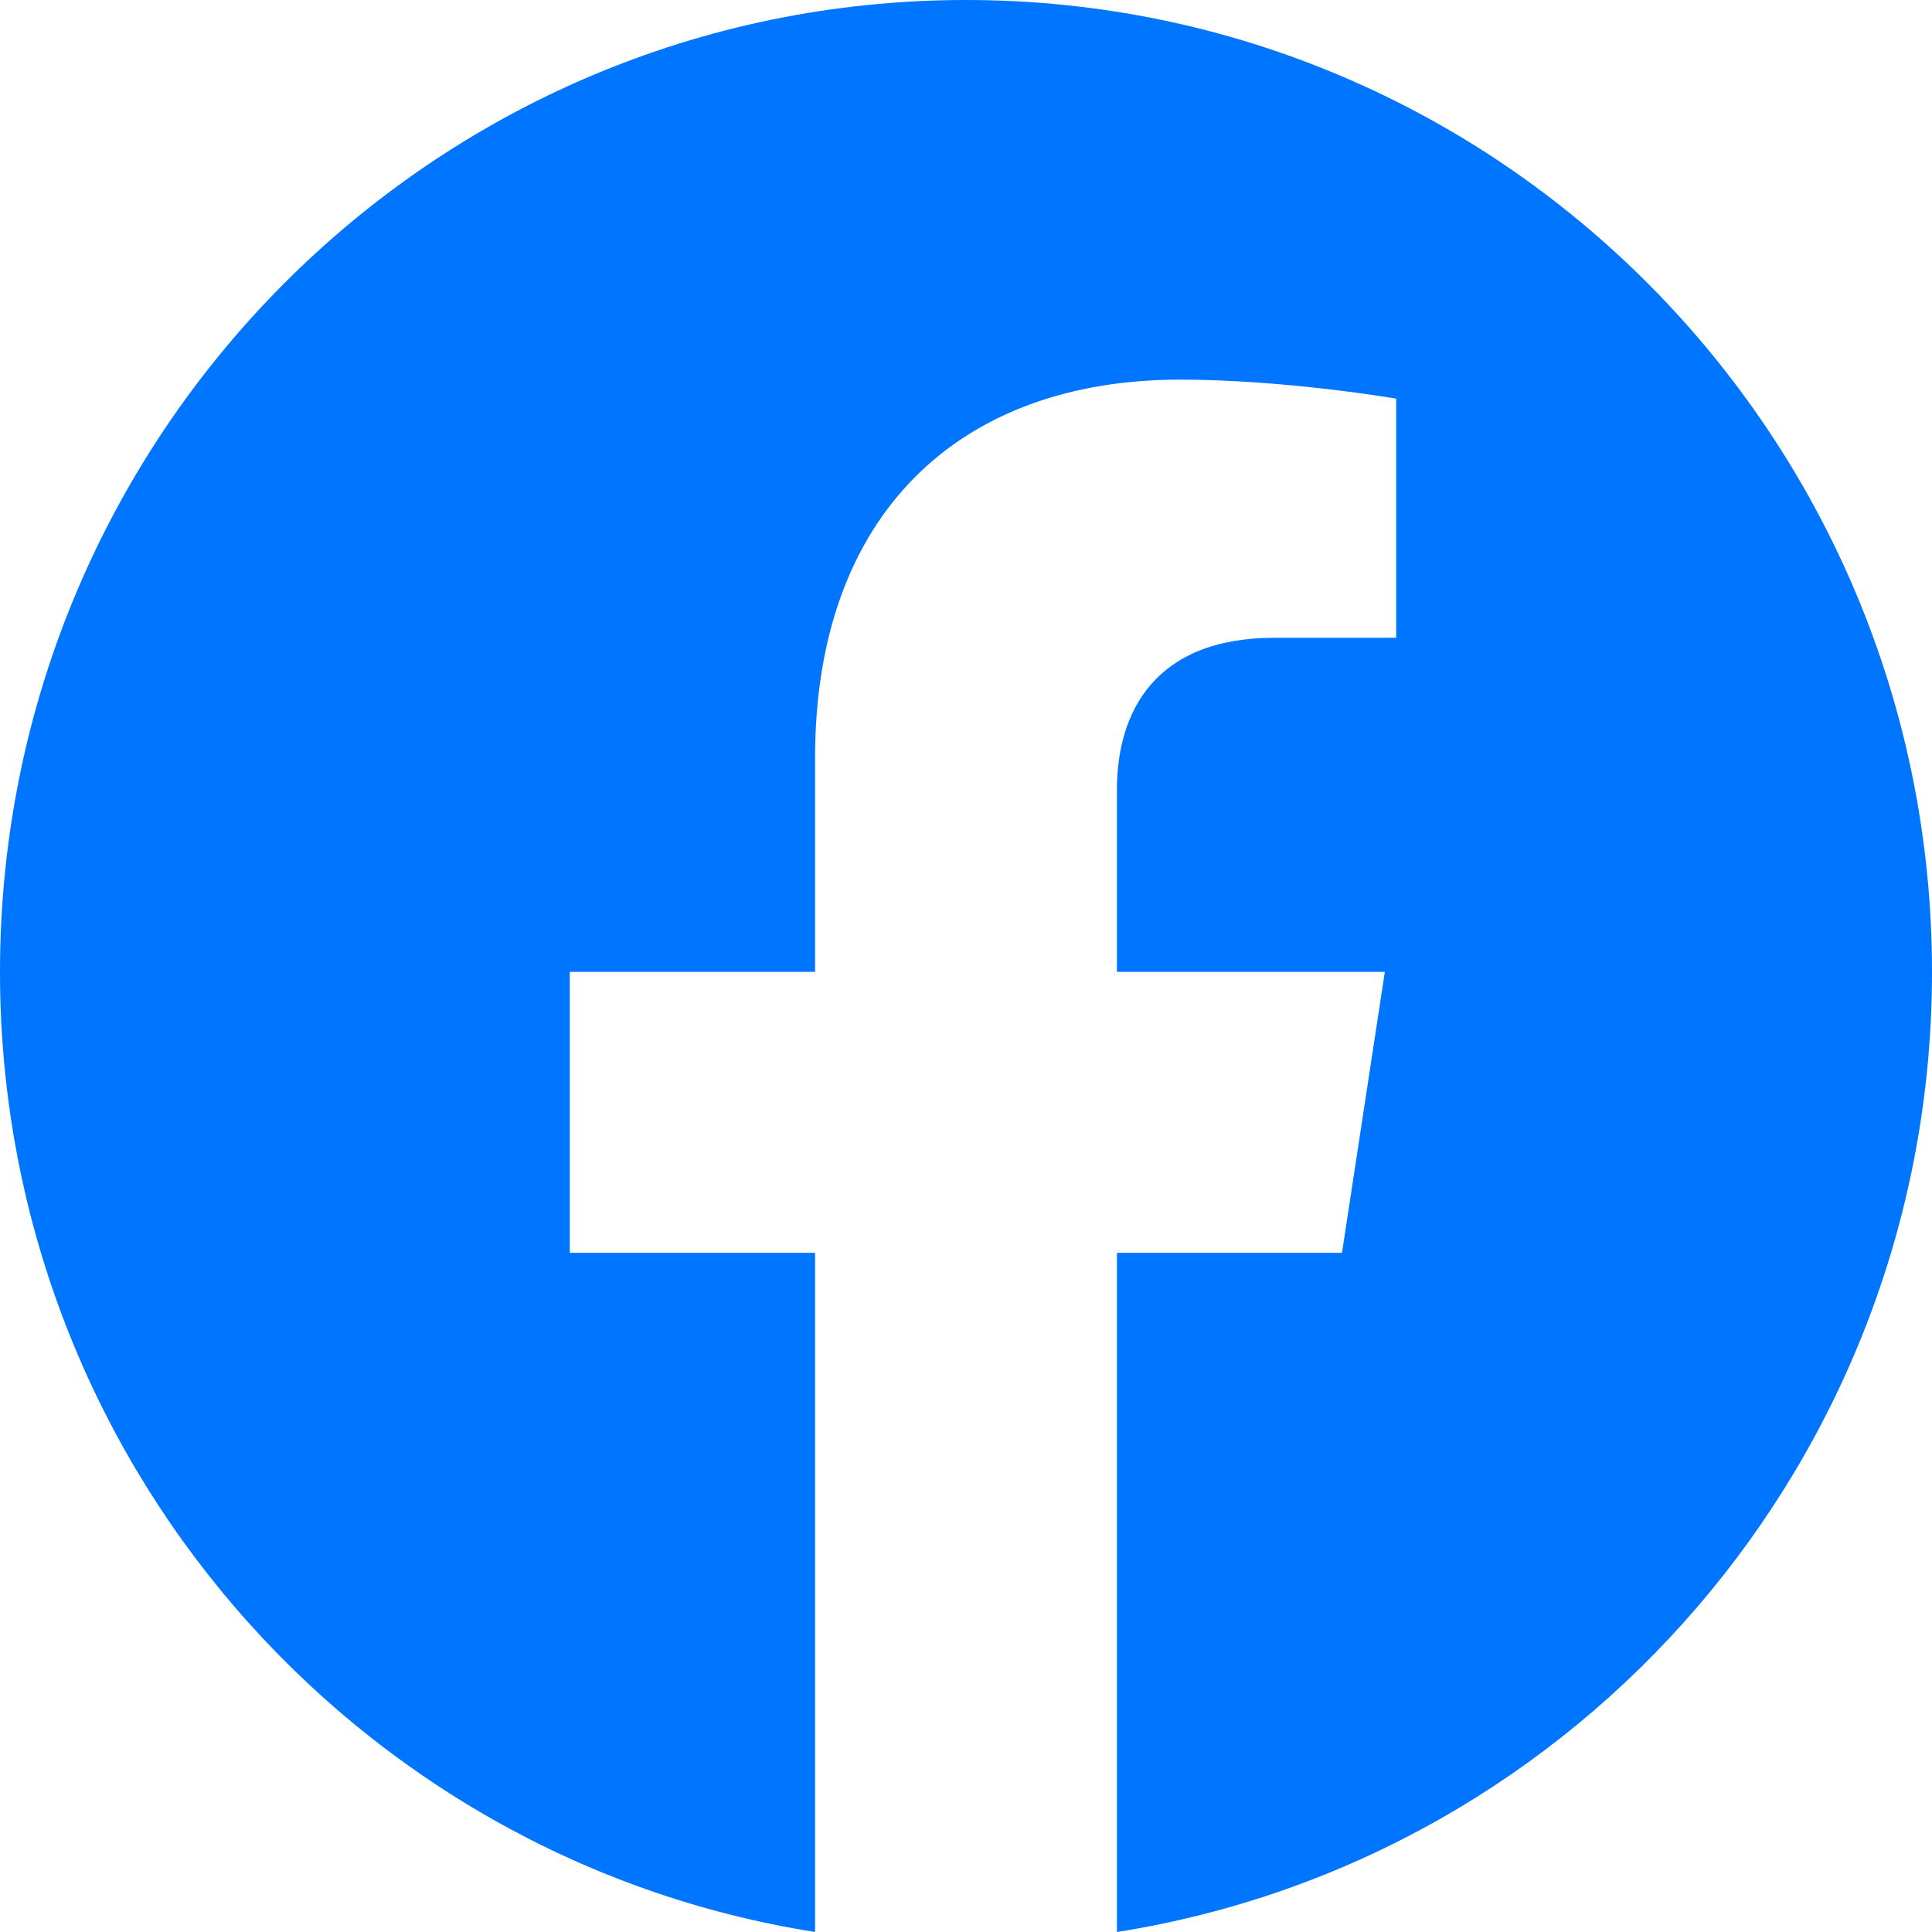
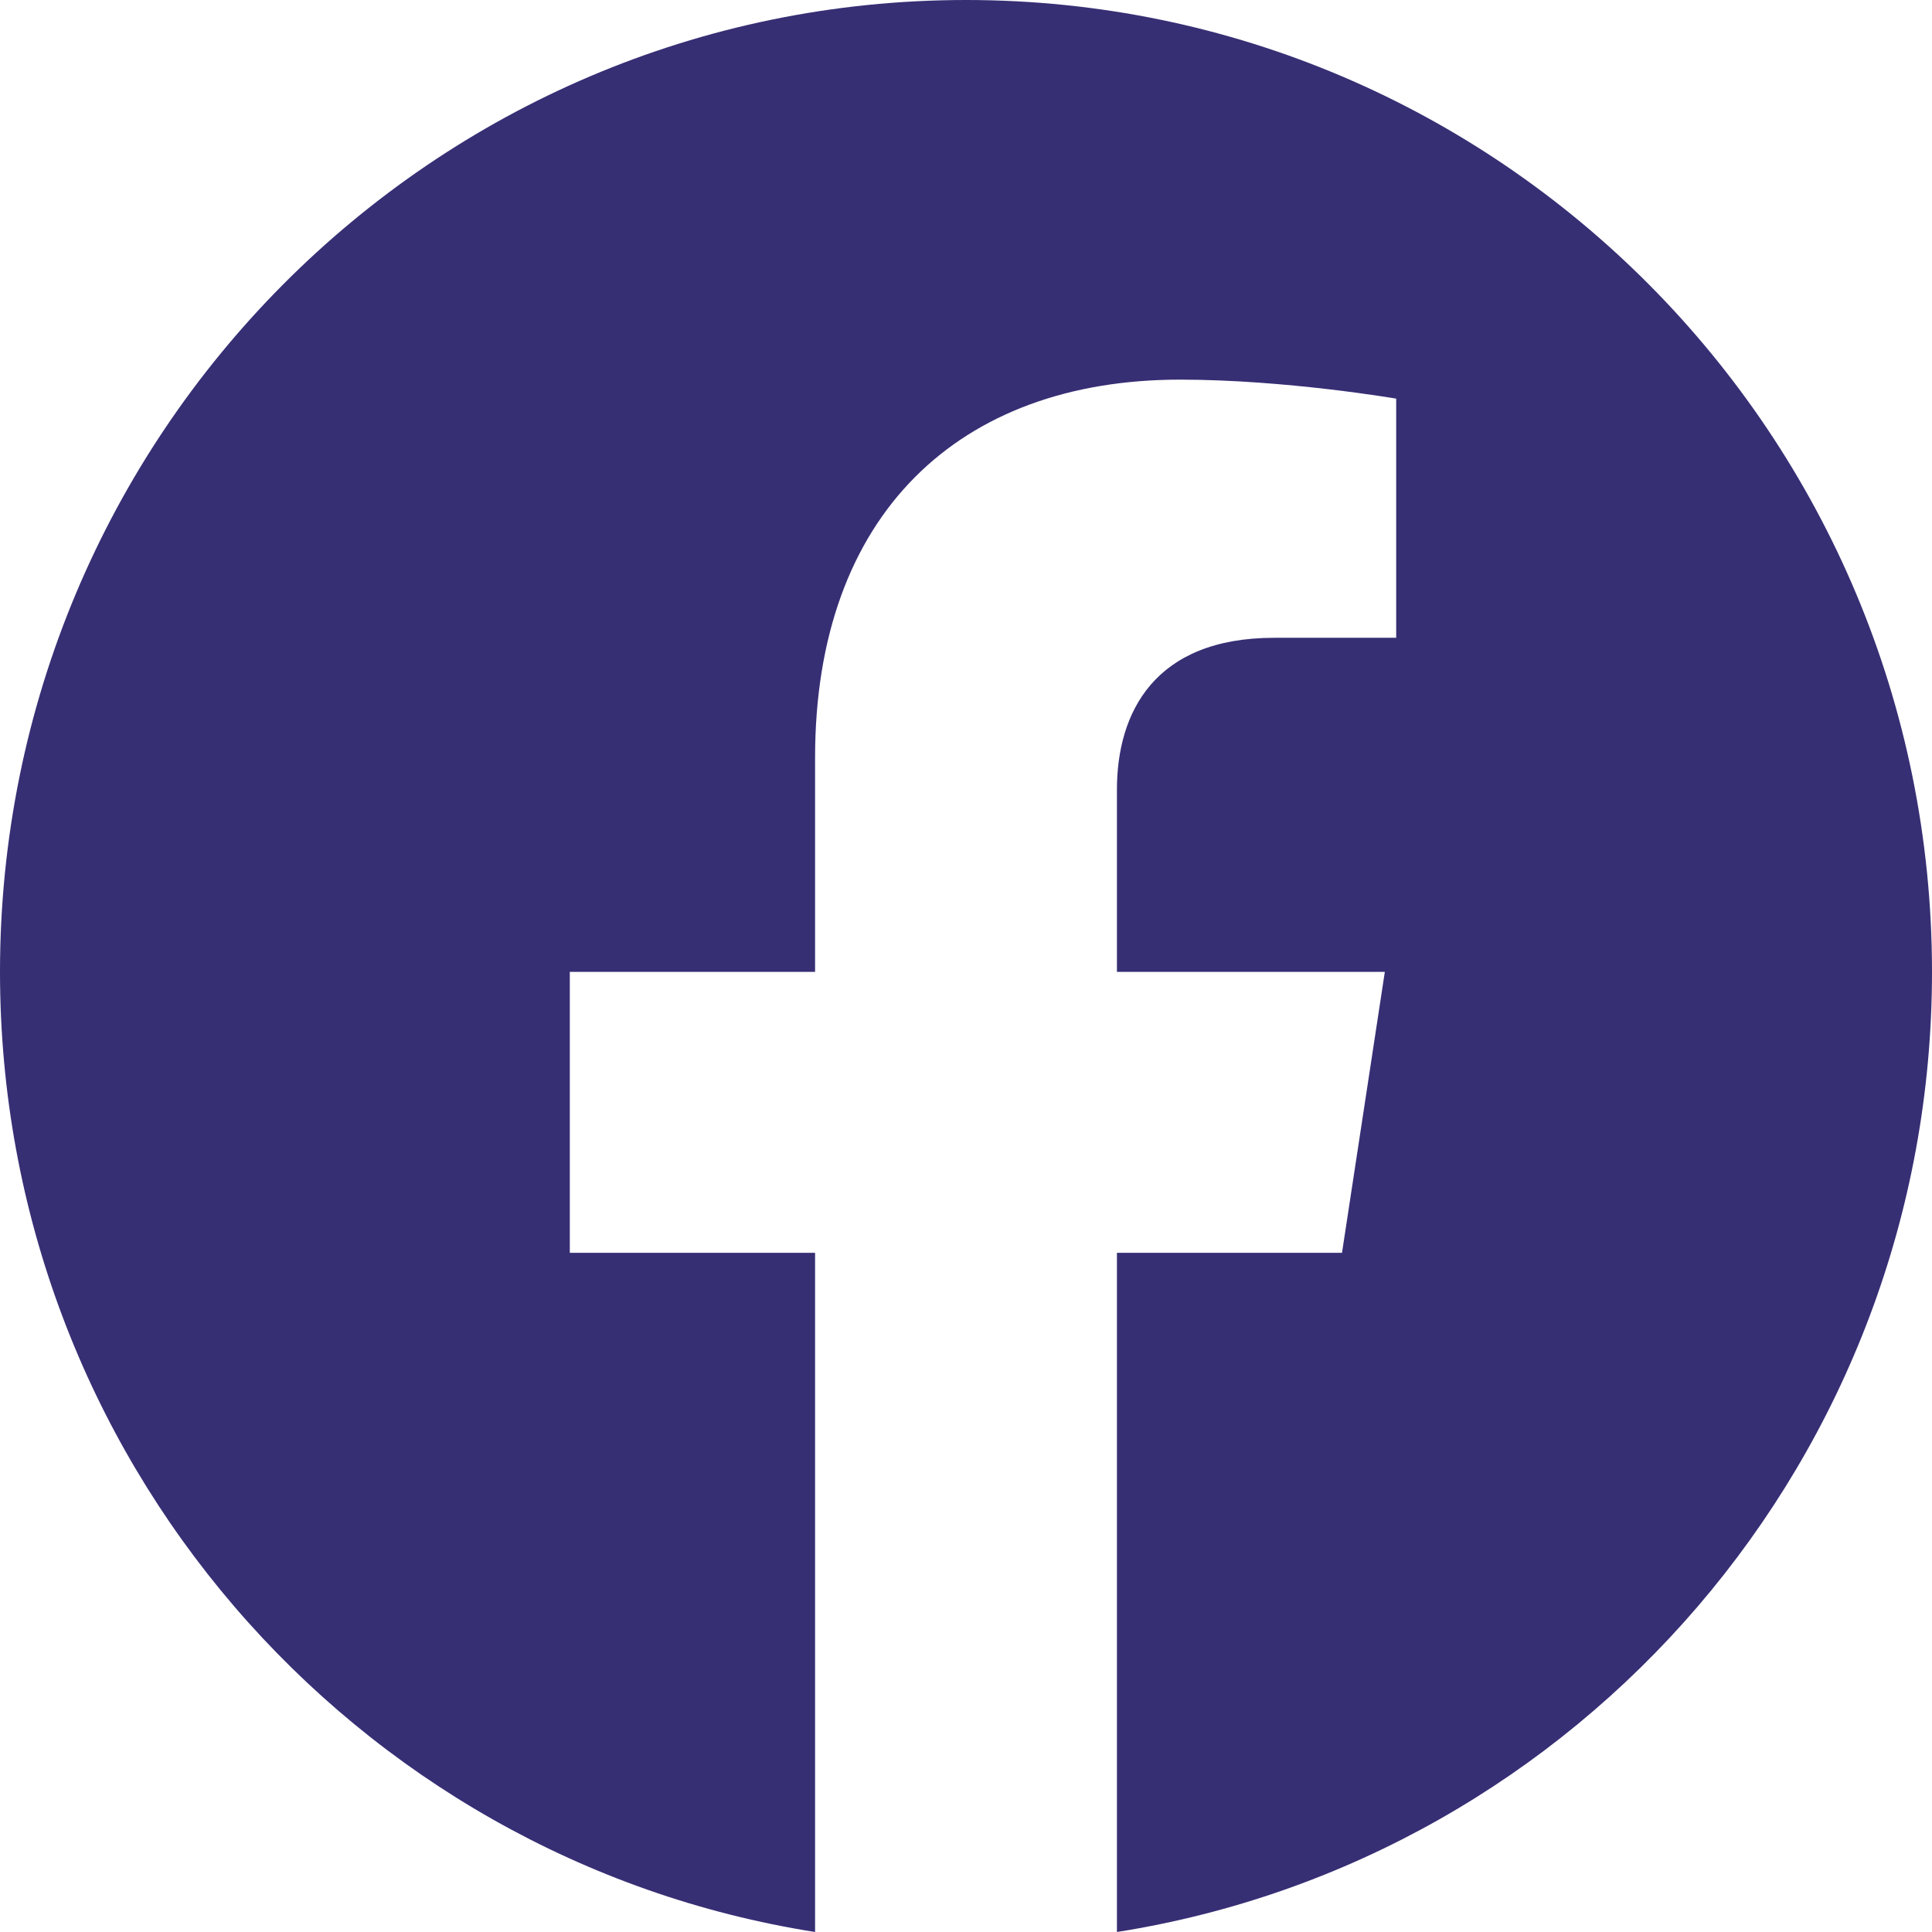
<svg xmlns="http://www.w3.org/2000/svg" width="42" height="42" viewBox="0 0 42 42" fill="none">
-   <path d="M42 21.128C42 9.458 32.599 0 21 0C9.401 0 0 9.458 0 21.128C0 31.675 7.678 40.415 17.719 42V27.235H12.387V21.128H17.719V16.473C17.719 11.179 20.852 8.253 25.651 8.253C27.948 8.253 30.352 8.666 30.352 8.666V13.865H27.702C25.093 13.865 24.281 15.495 24.281 17.166V21.128H30.105L29.174 27.235H24.281V42C34.322 40.415 42 31.675 42 21.128Z" fill="#0075FF" />
+   <path d="M42 21.128C42 9.458 32.599 0 21 0C9.401 0 0 9.458 0 21.128C0 31.675 7.678 40.415 17.719 42V27.235H12.387V21.128H17.719V16.473C17.719 11.179 20.852 8.253 25.651 8.253C27.948 8.253 30.352 8.666 30.352 8.666V13.865H27.702C25.093 13.865 24.281 15.495 24.281 17.166V21.128H30.105L29.174 27.235H24.281V42C34.322 40.415 42 31.675 42 21.128Z" fill="#362f74" />
</svg>
